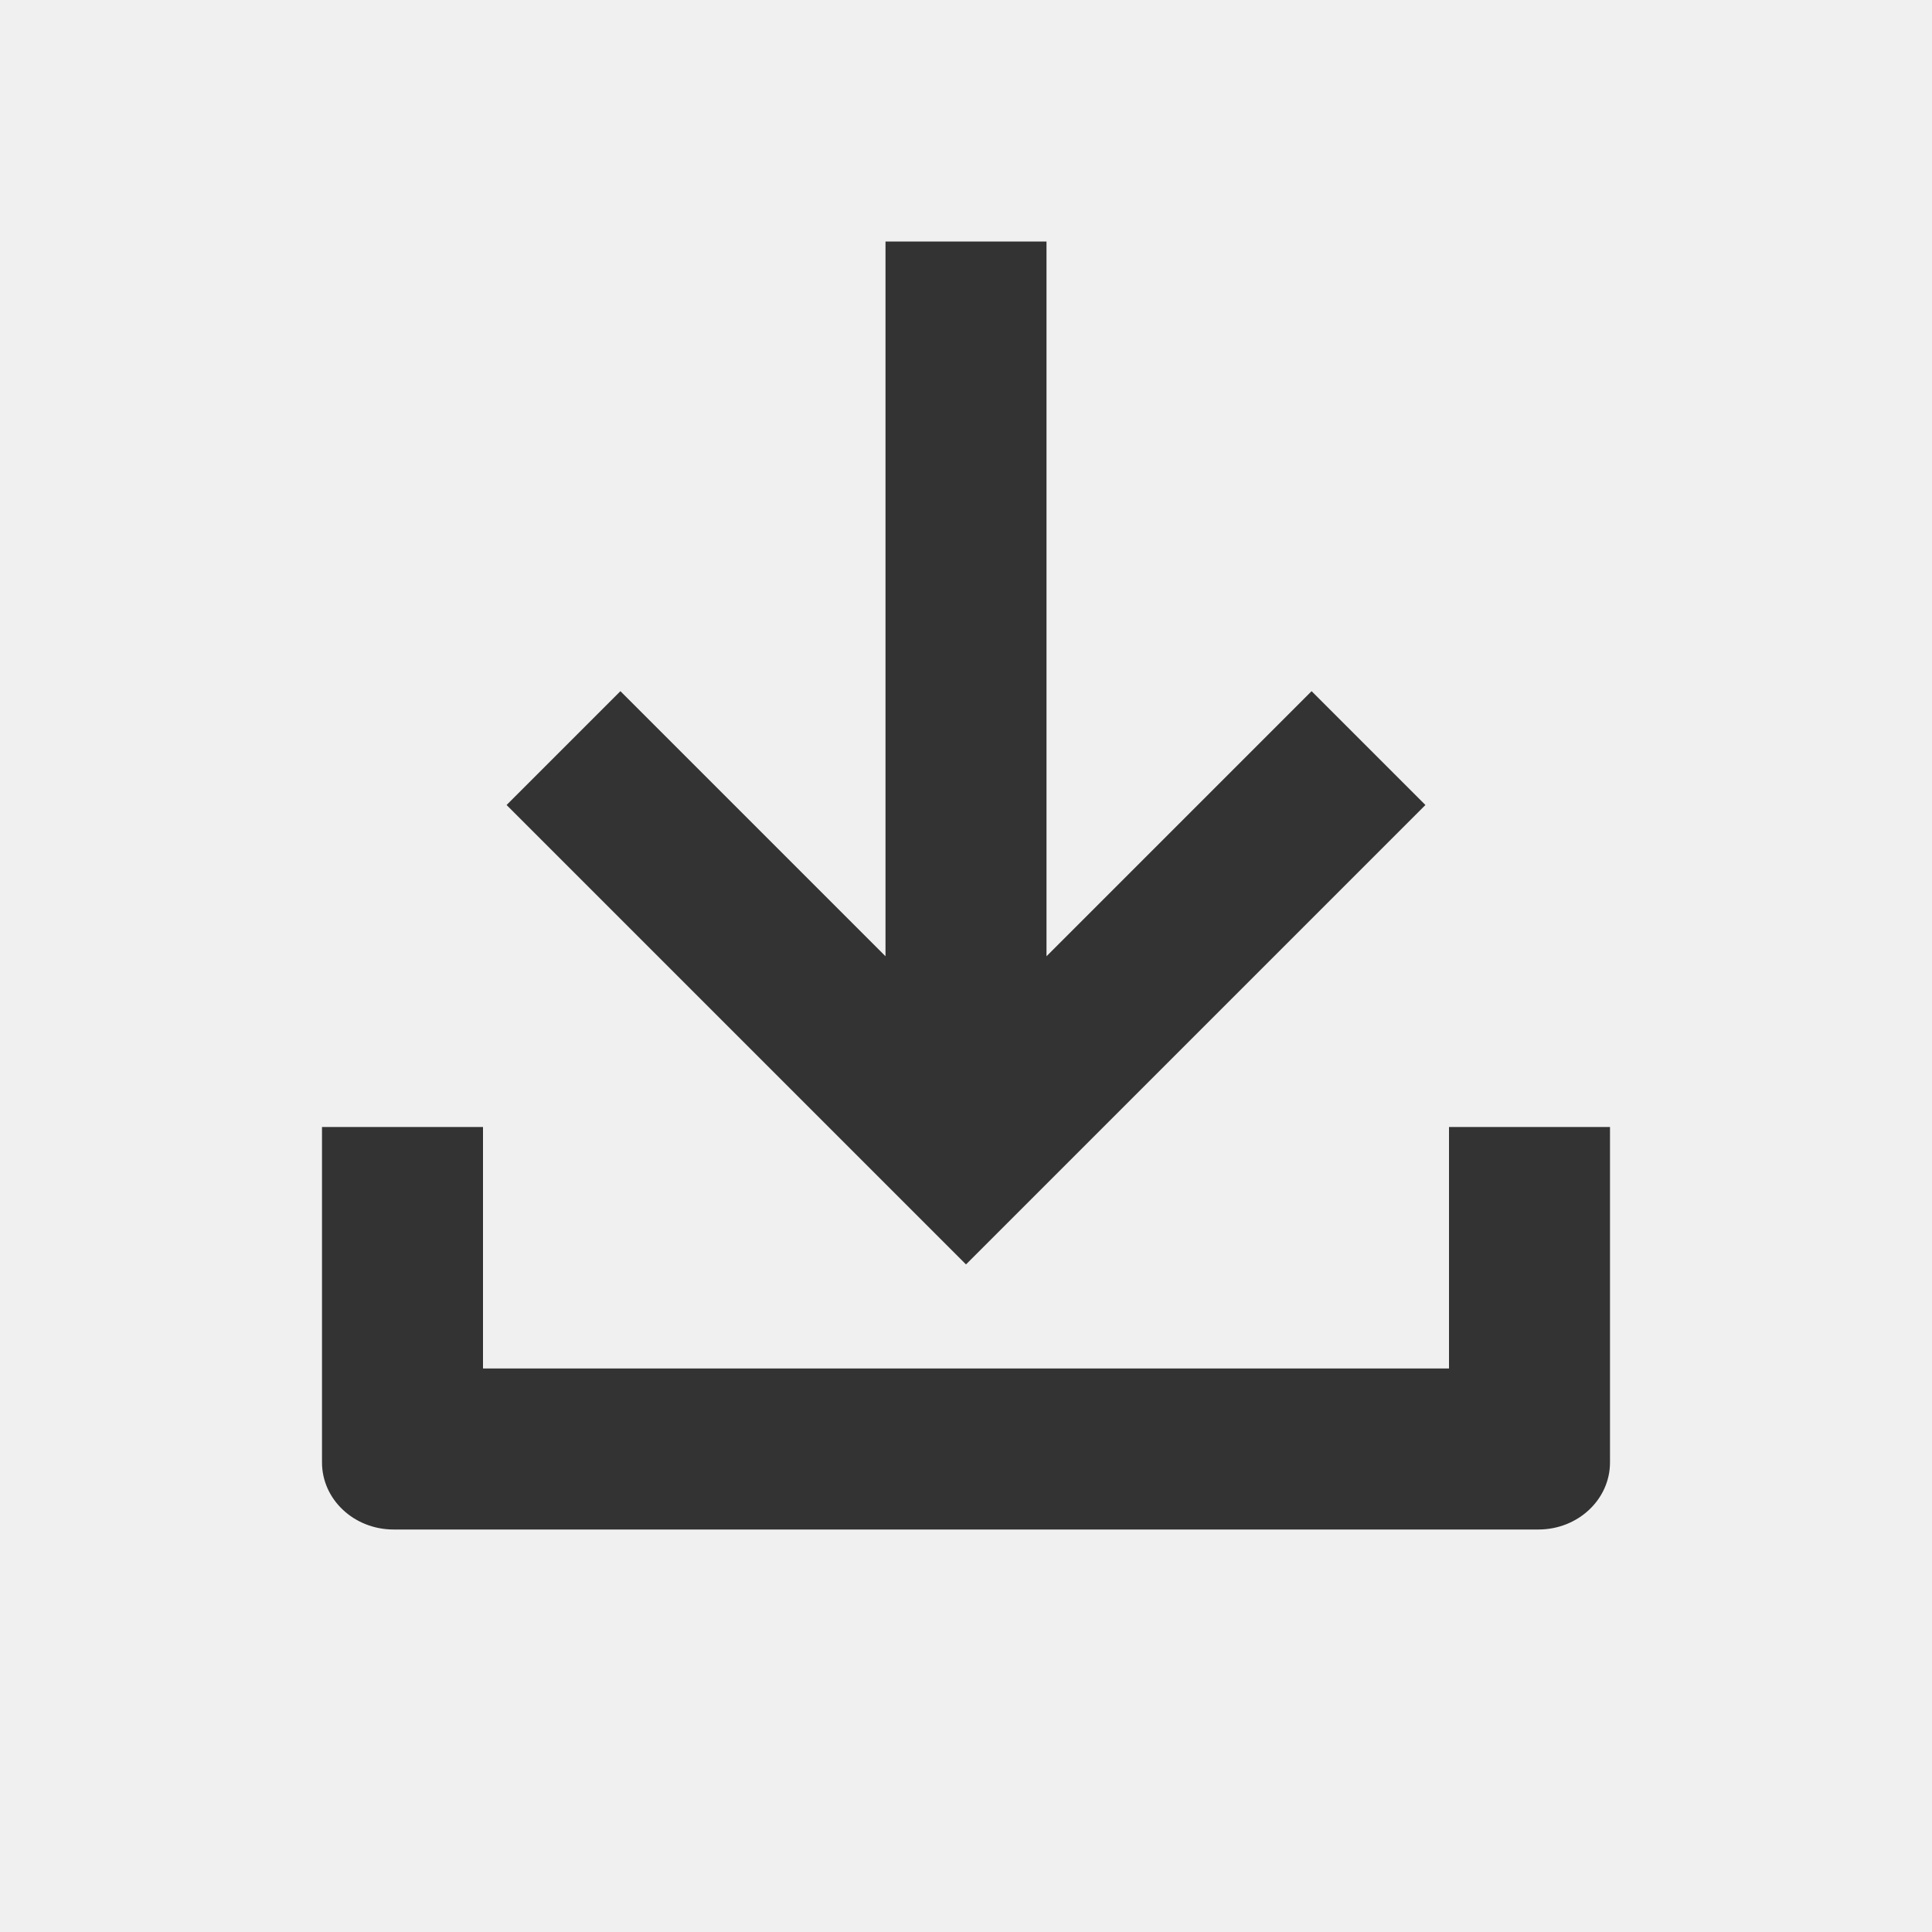
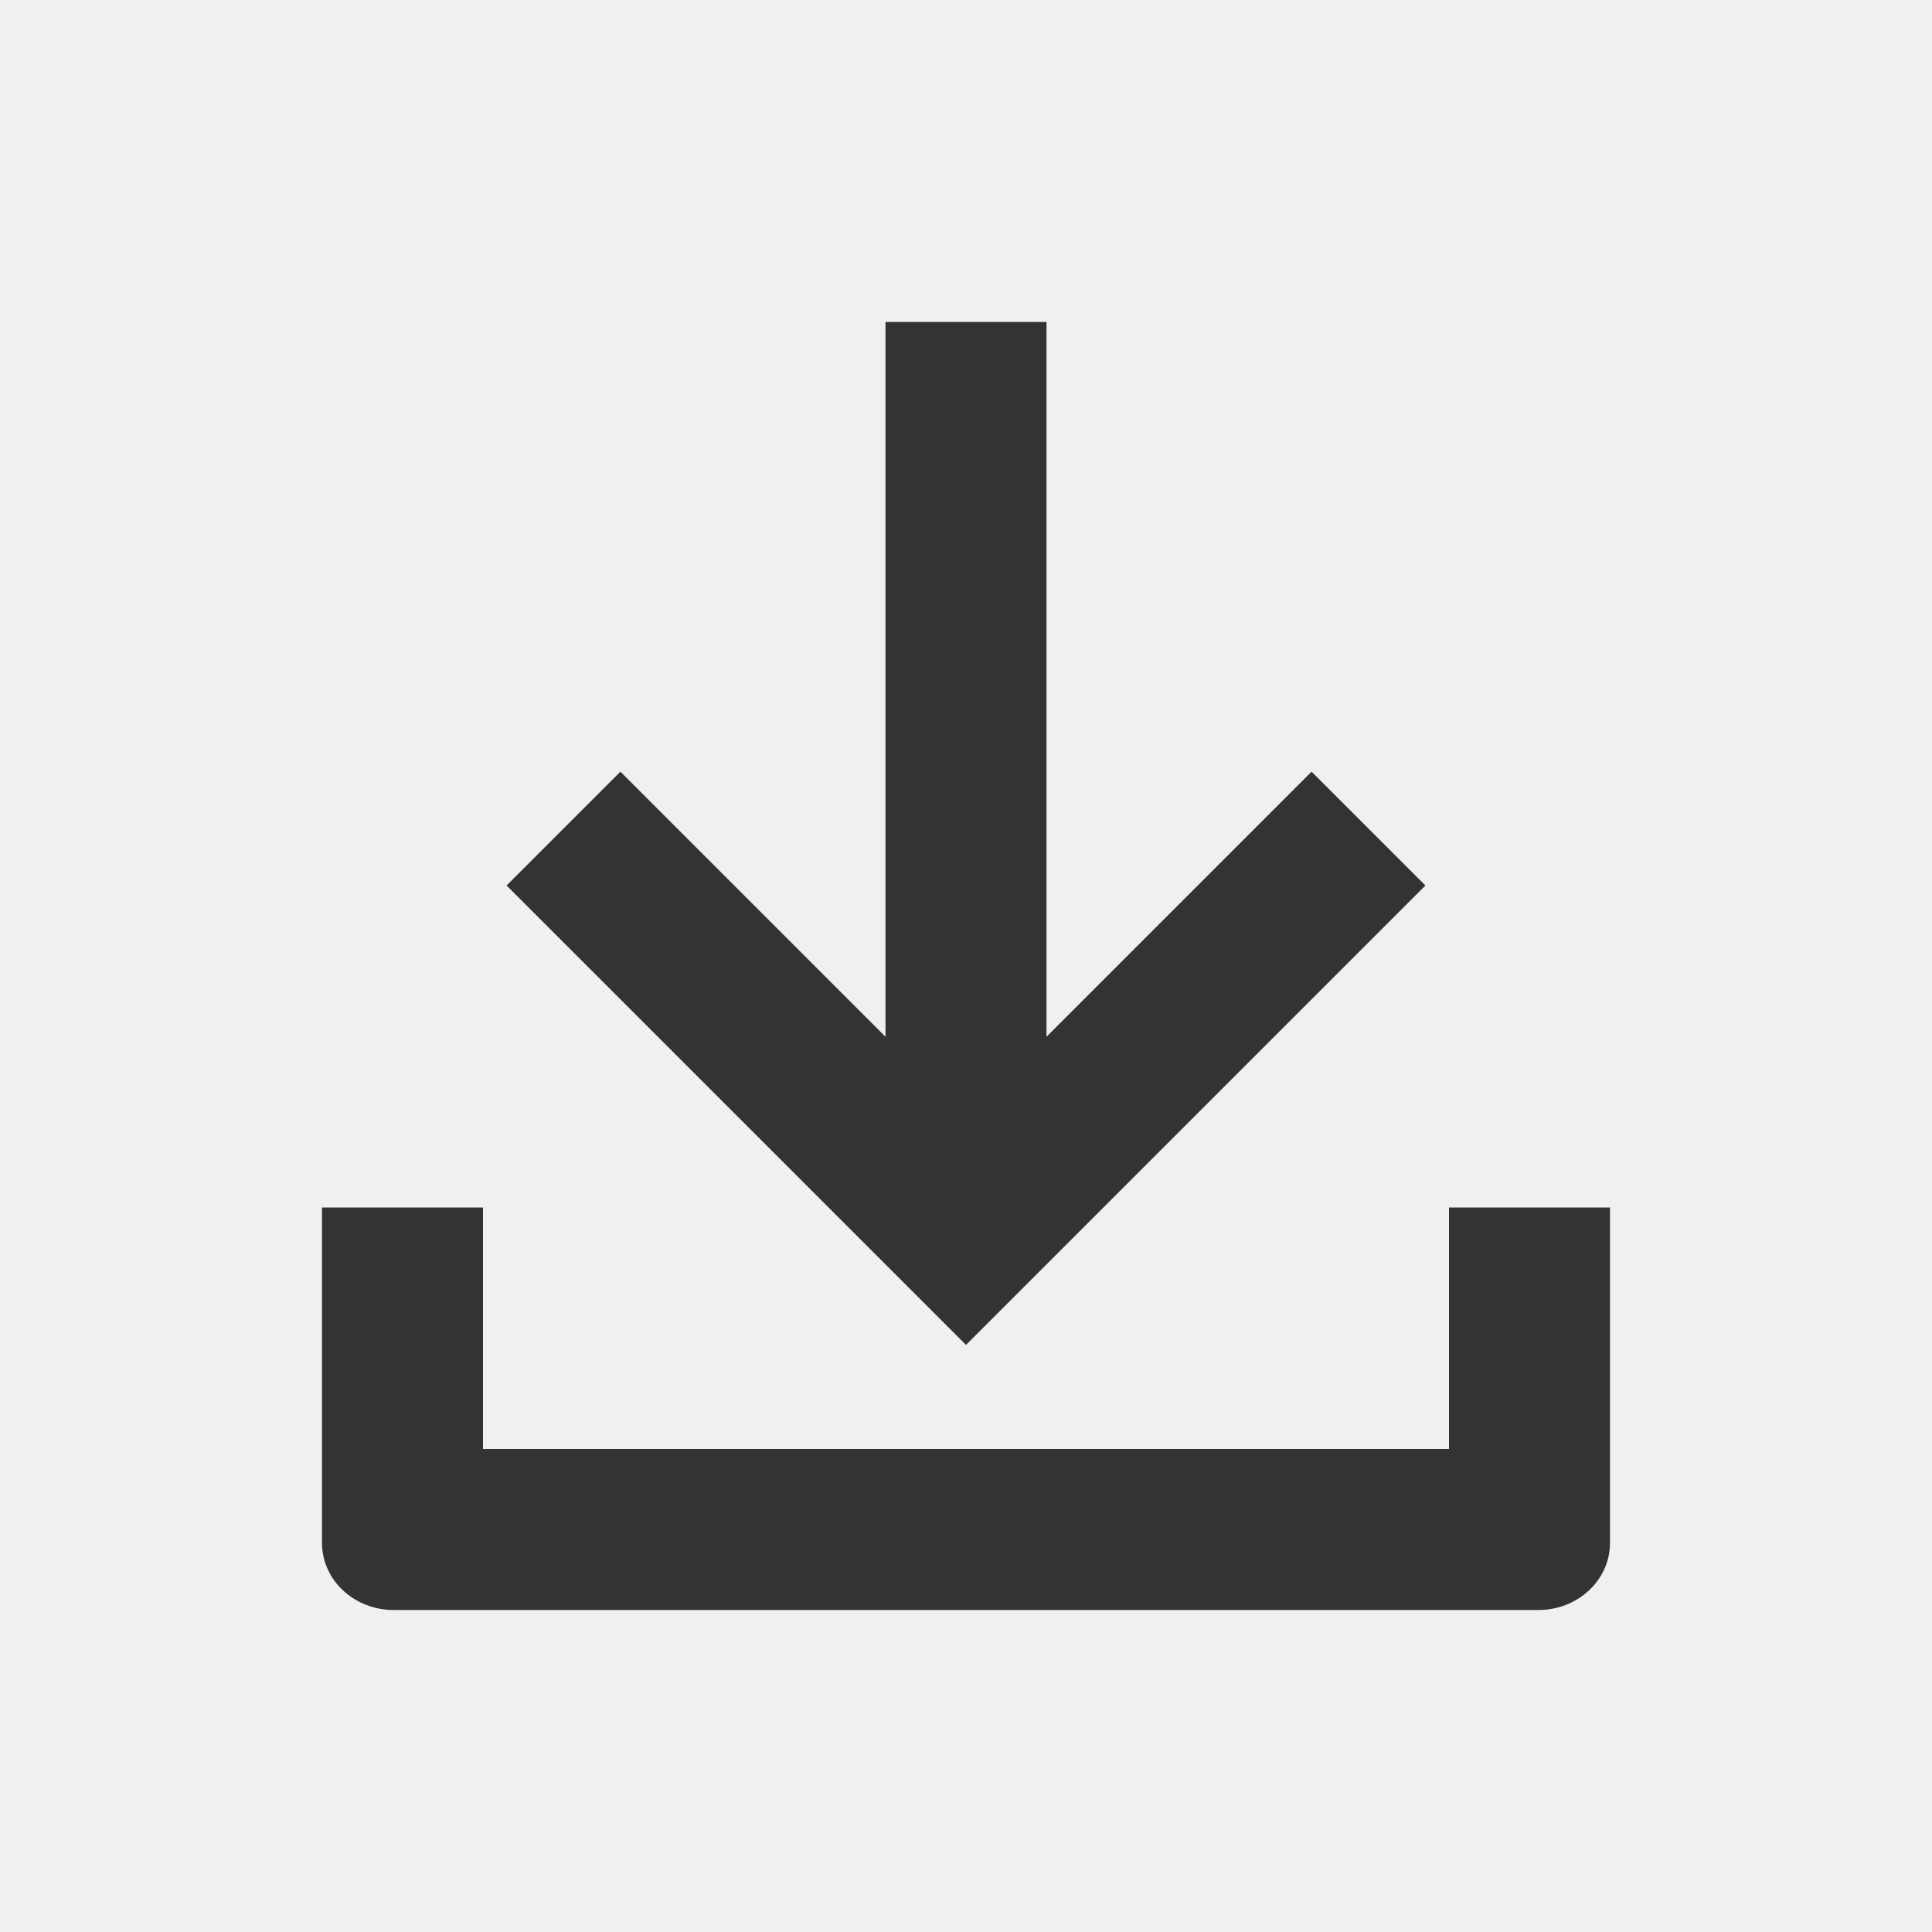
<svg xmlns="http://www.w3.org/2000/svg" xmlns:xlink="http://www.w3.org/1999/xlink" width="24" height="24" viewBox="0 0 24 24">
  <defs>
-     <path id="download-s-a" d="M11,11.879 L11,3 L13,3 L13,11.879 L16.293,8.586 L17.707,10 L12,15.707 L6.293,10 L7.707,8.586 L11,11.879 Z M18,17 L18,14 L20,14 L20,18.167 C20,18.627 19.602,19 19.111,19 L4.889,19 C4.398,19 4,18.627 4,18.167 L4,14 L6,14 L6,17 L18,17 Z" />
+     <path id="download-s-a" d="M11,12.879 L11,4 L13,4 L13,12.879 L16.293,9.586 L17.707,11 L12,16.707 L6.293,11 L7.707,9.586 L11,12.879 Z M18,18 L18,15 L20,15 L20,19.167 C20,19.627 19.602,20 19.111,20 L4.889,20 C4.398,20 4,19.627 4,19.167 L4,15 L6,15 L6,18 L18,18 Z" />
  </defs>
  <g fill="none" fill-rule="evenodd">
-     <mask id="download-s-b" fill="#fff">
-       <use xlink:href="#download-s-a" />
-     </mask>
-     <g fill="#333" mask="url(#download-s-b)">
-       <rect width="24" height="24" />
-     </g>
+     <use fill="#333" fill-rule="nonzero" xlink:href="#download-s-a" />
  </g>
</svg>
